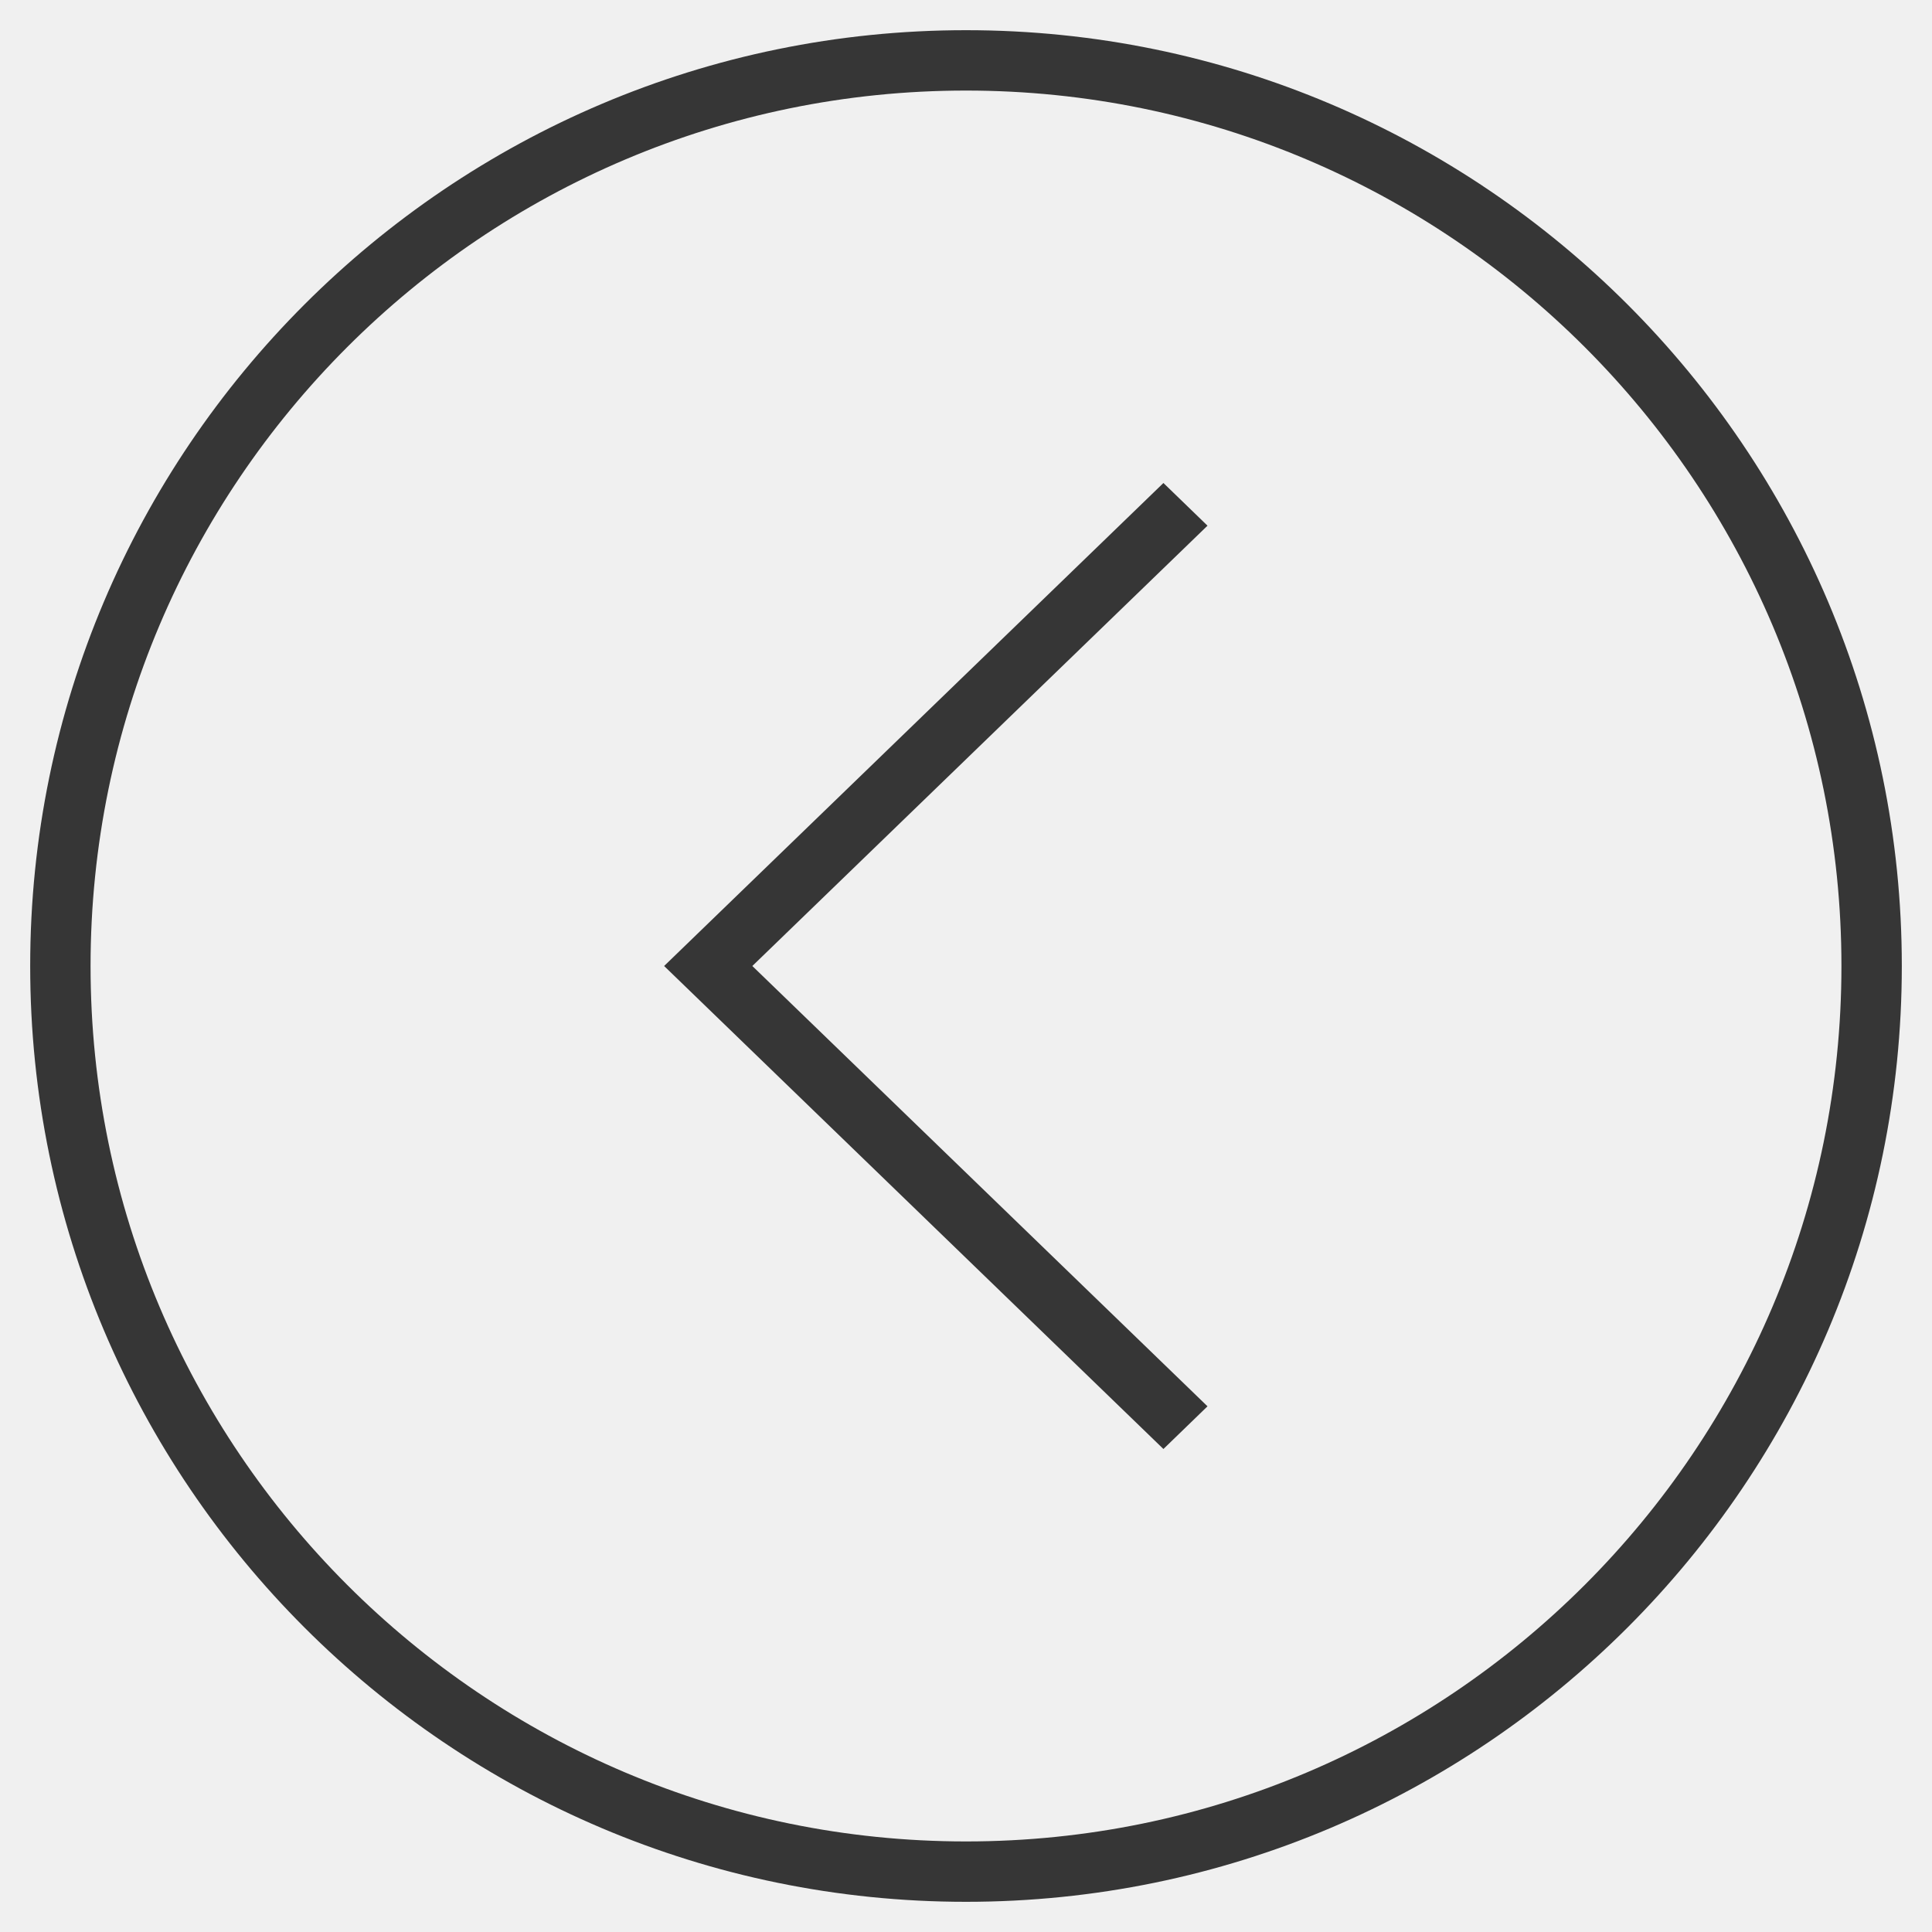
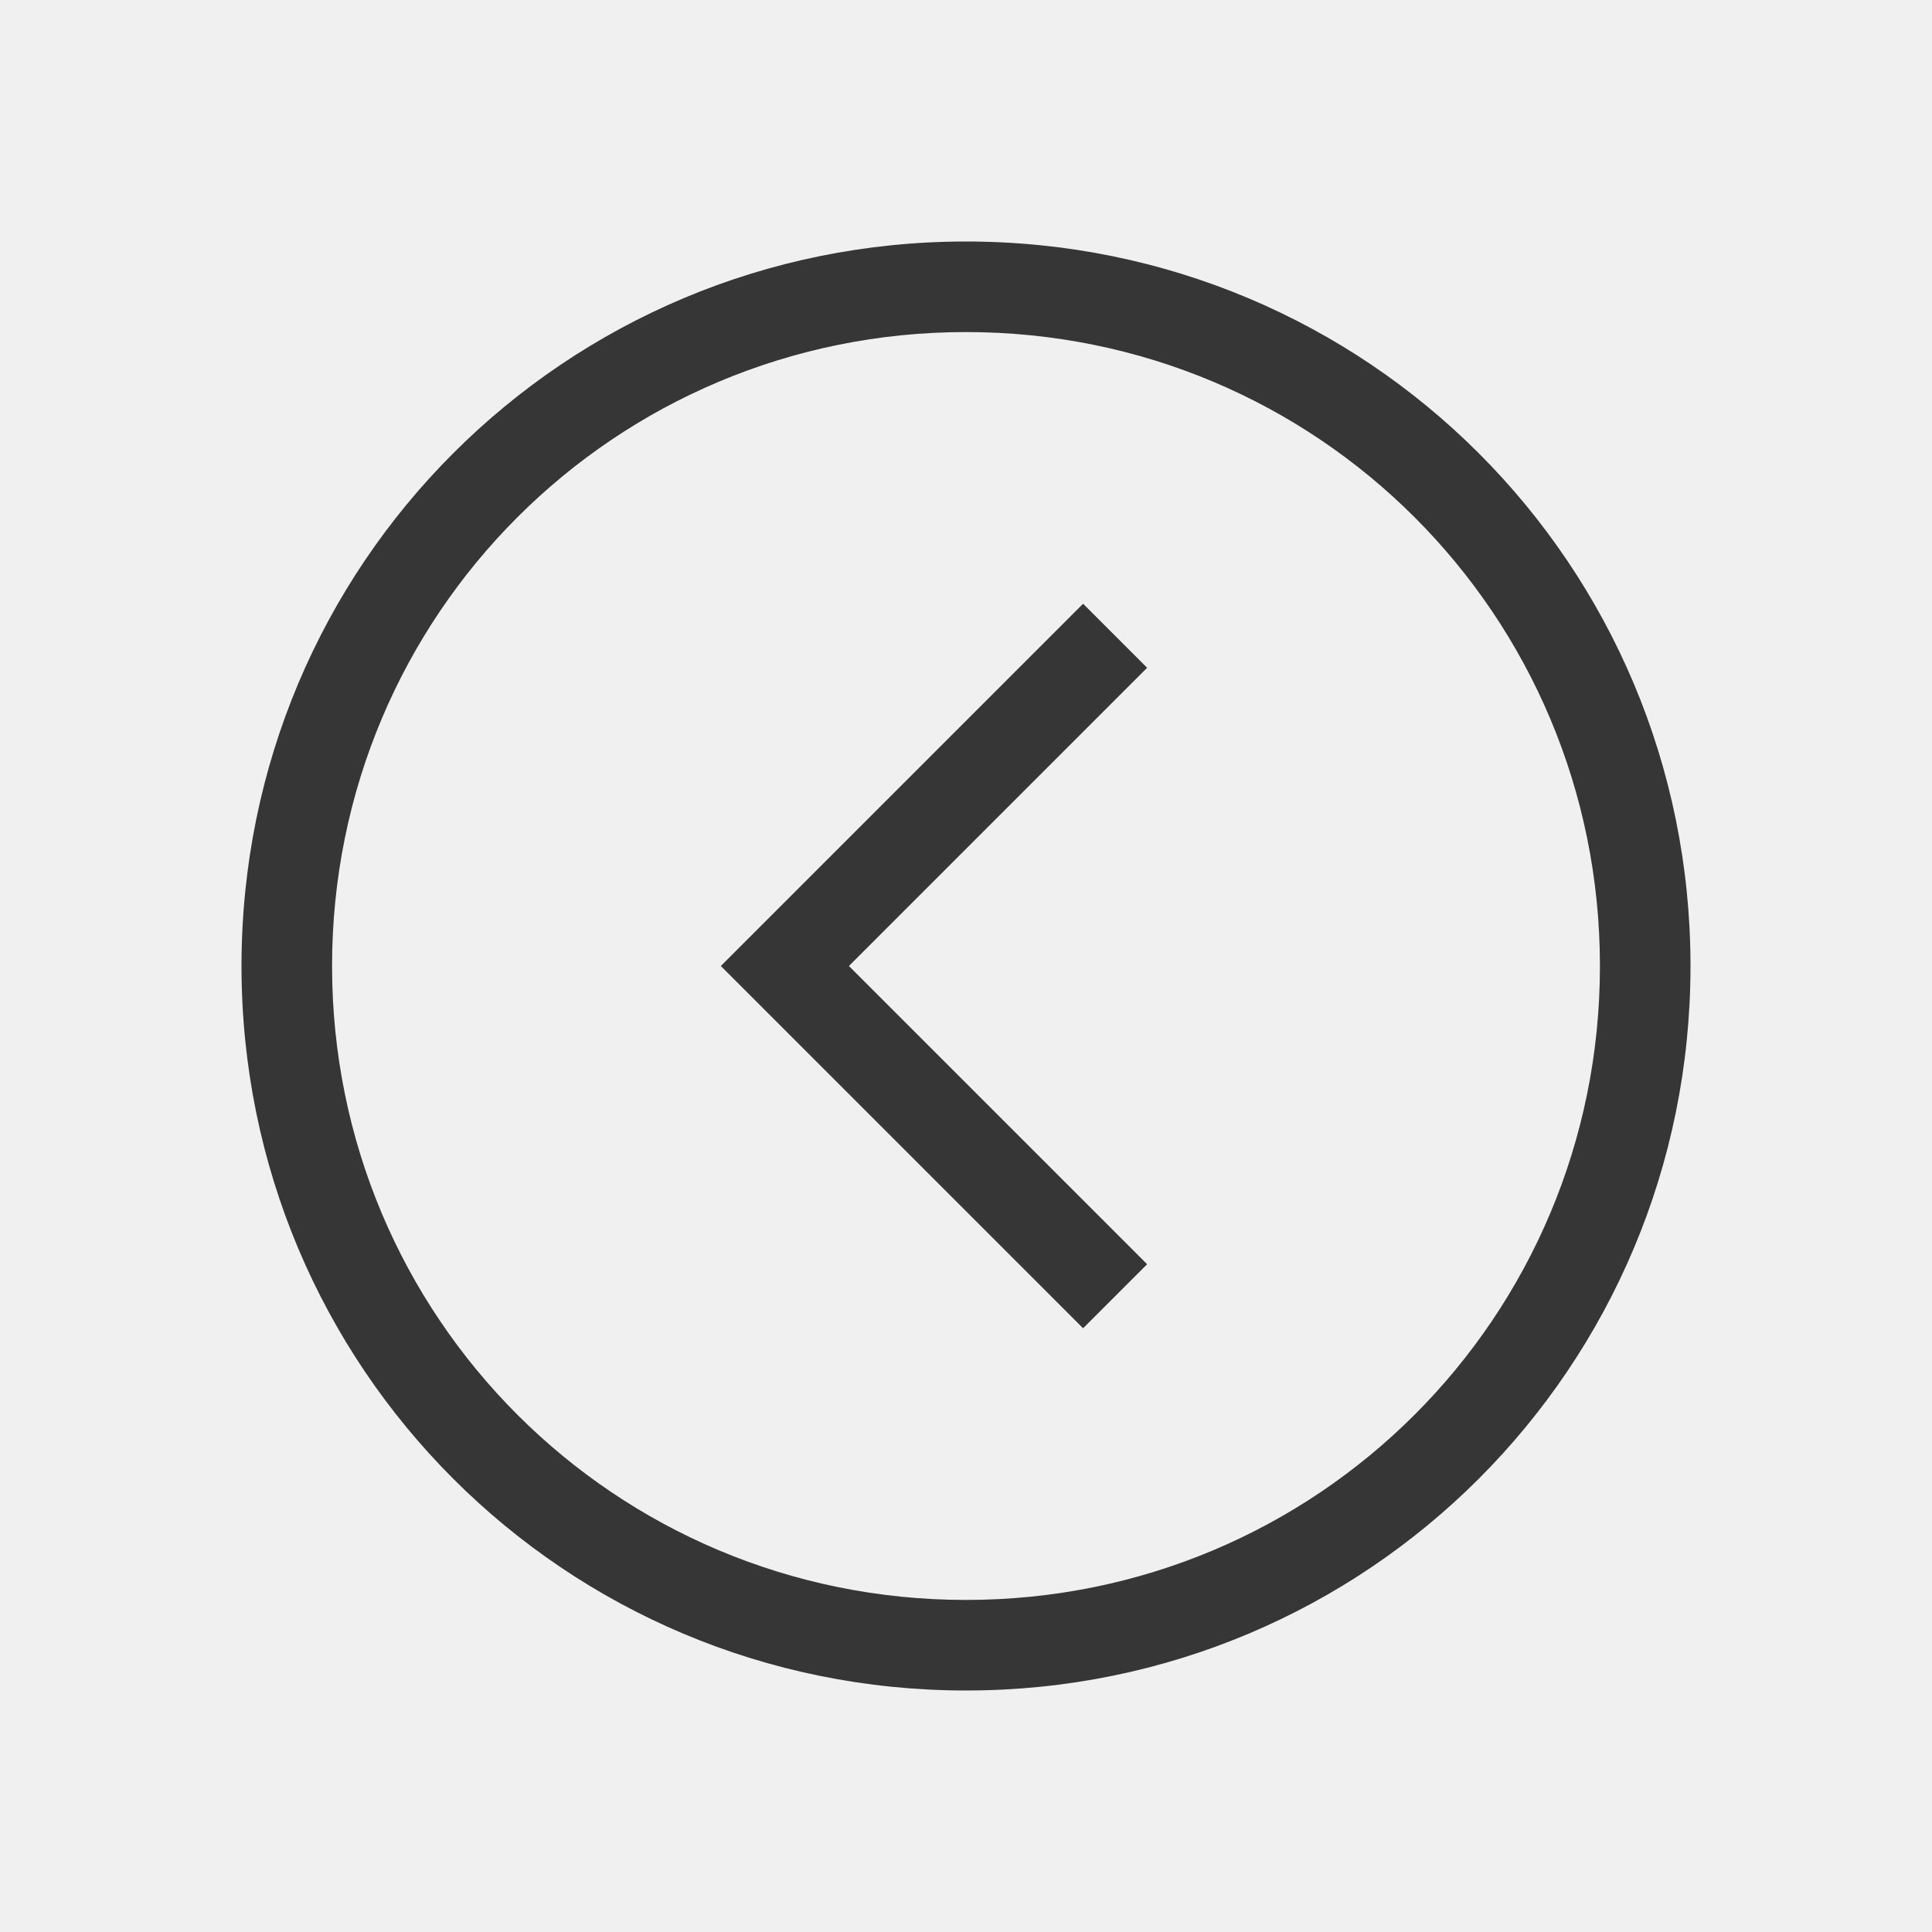
- <svg xmlns="http://www.w3.org/2000/svg" version="1.1" viewBox="0 0 32 32" id="svg2" xml:space="preserve">
-   <defs id="defs1">
-     <style id="current-color-scheme" type="text/css">.ColorScheme-Text {
+ <svg xmlns="http://www.w3.org/2000/svg" viewBox="0 0 32 32" version="1.1" id="svg1" width="32" height="32">
+   <defs id="defs3051">
+     <style type="text/css" id="current-color-scheme">
+       .ColorScheme-Text {
        color:#363636;
-       }</style>
+       }
+       </style>
  </defs>
-   <path d="m16 1c-8.276 0-15 6.724-15 15s6.724 15 15 15 15-6.724 15-15-6.724-15-15-15z" color="#000000" fill="#f88230" overflow="visible" stroke-width="1.034" id="path1" style="fill:none;stroke:#363636;stroke-opacity:1;stroke-width:1;stroke-dasharray:none" />
-   <path d="m19.27 8-8.27 8 8.27 8 0.73-0.707-7.539-7.293 7.539-7.293z" fill="#ffffff" id="path2" style="fill:#363636;fill-opacity:1" />
+   <g transform="matrix(1.5,0,0,1.5,-0.5,-0.5)" id="g1">
+     <path style="fill:currentColor;fill-opacity:1;stroke:none" d="m 11,3 c -4.432,0 -8,3.568 -8,8 0,4.432 3.568,8 8,8 4.432,0 8,-3.568 8,-8 0,-4.432 -3.568,-8 -8,-8 z m 0,1 c 3.878,0 7,3.122 7,7 0,3.878 -3.122,7 -7,7 C 7.122,18 4,14.878 4,11 4,7.122 7.122,4 11,4 Z M 12.293,7 9,10.293 8.293,11 9,11.707 12.293,15 13,14.293 9.707,11 13,7.707 Z" class="ColorScheme-Text" id="path1" />
+   </g>
</svg>
